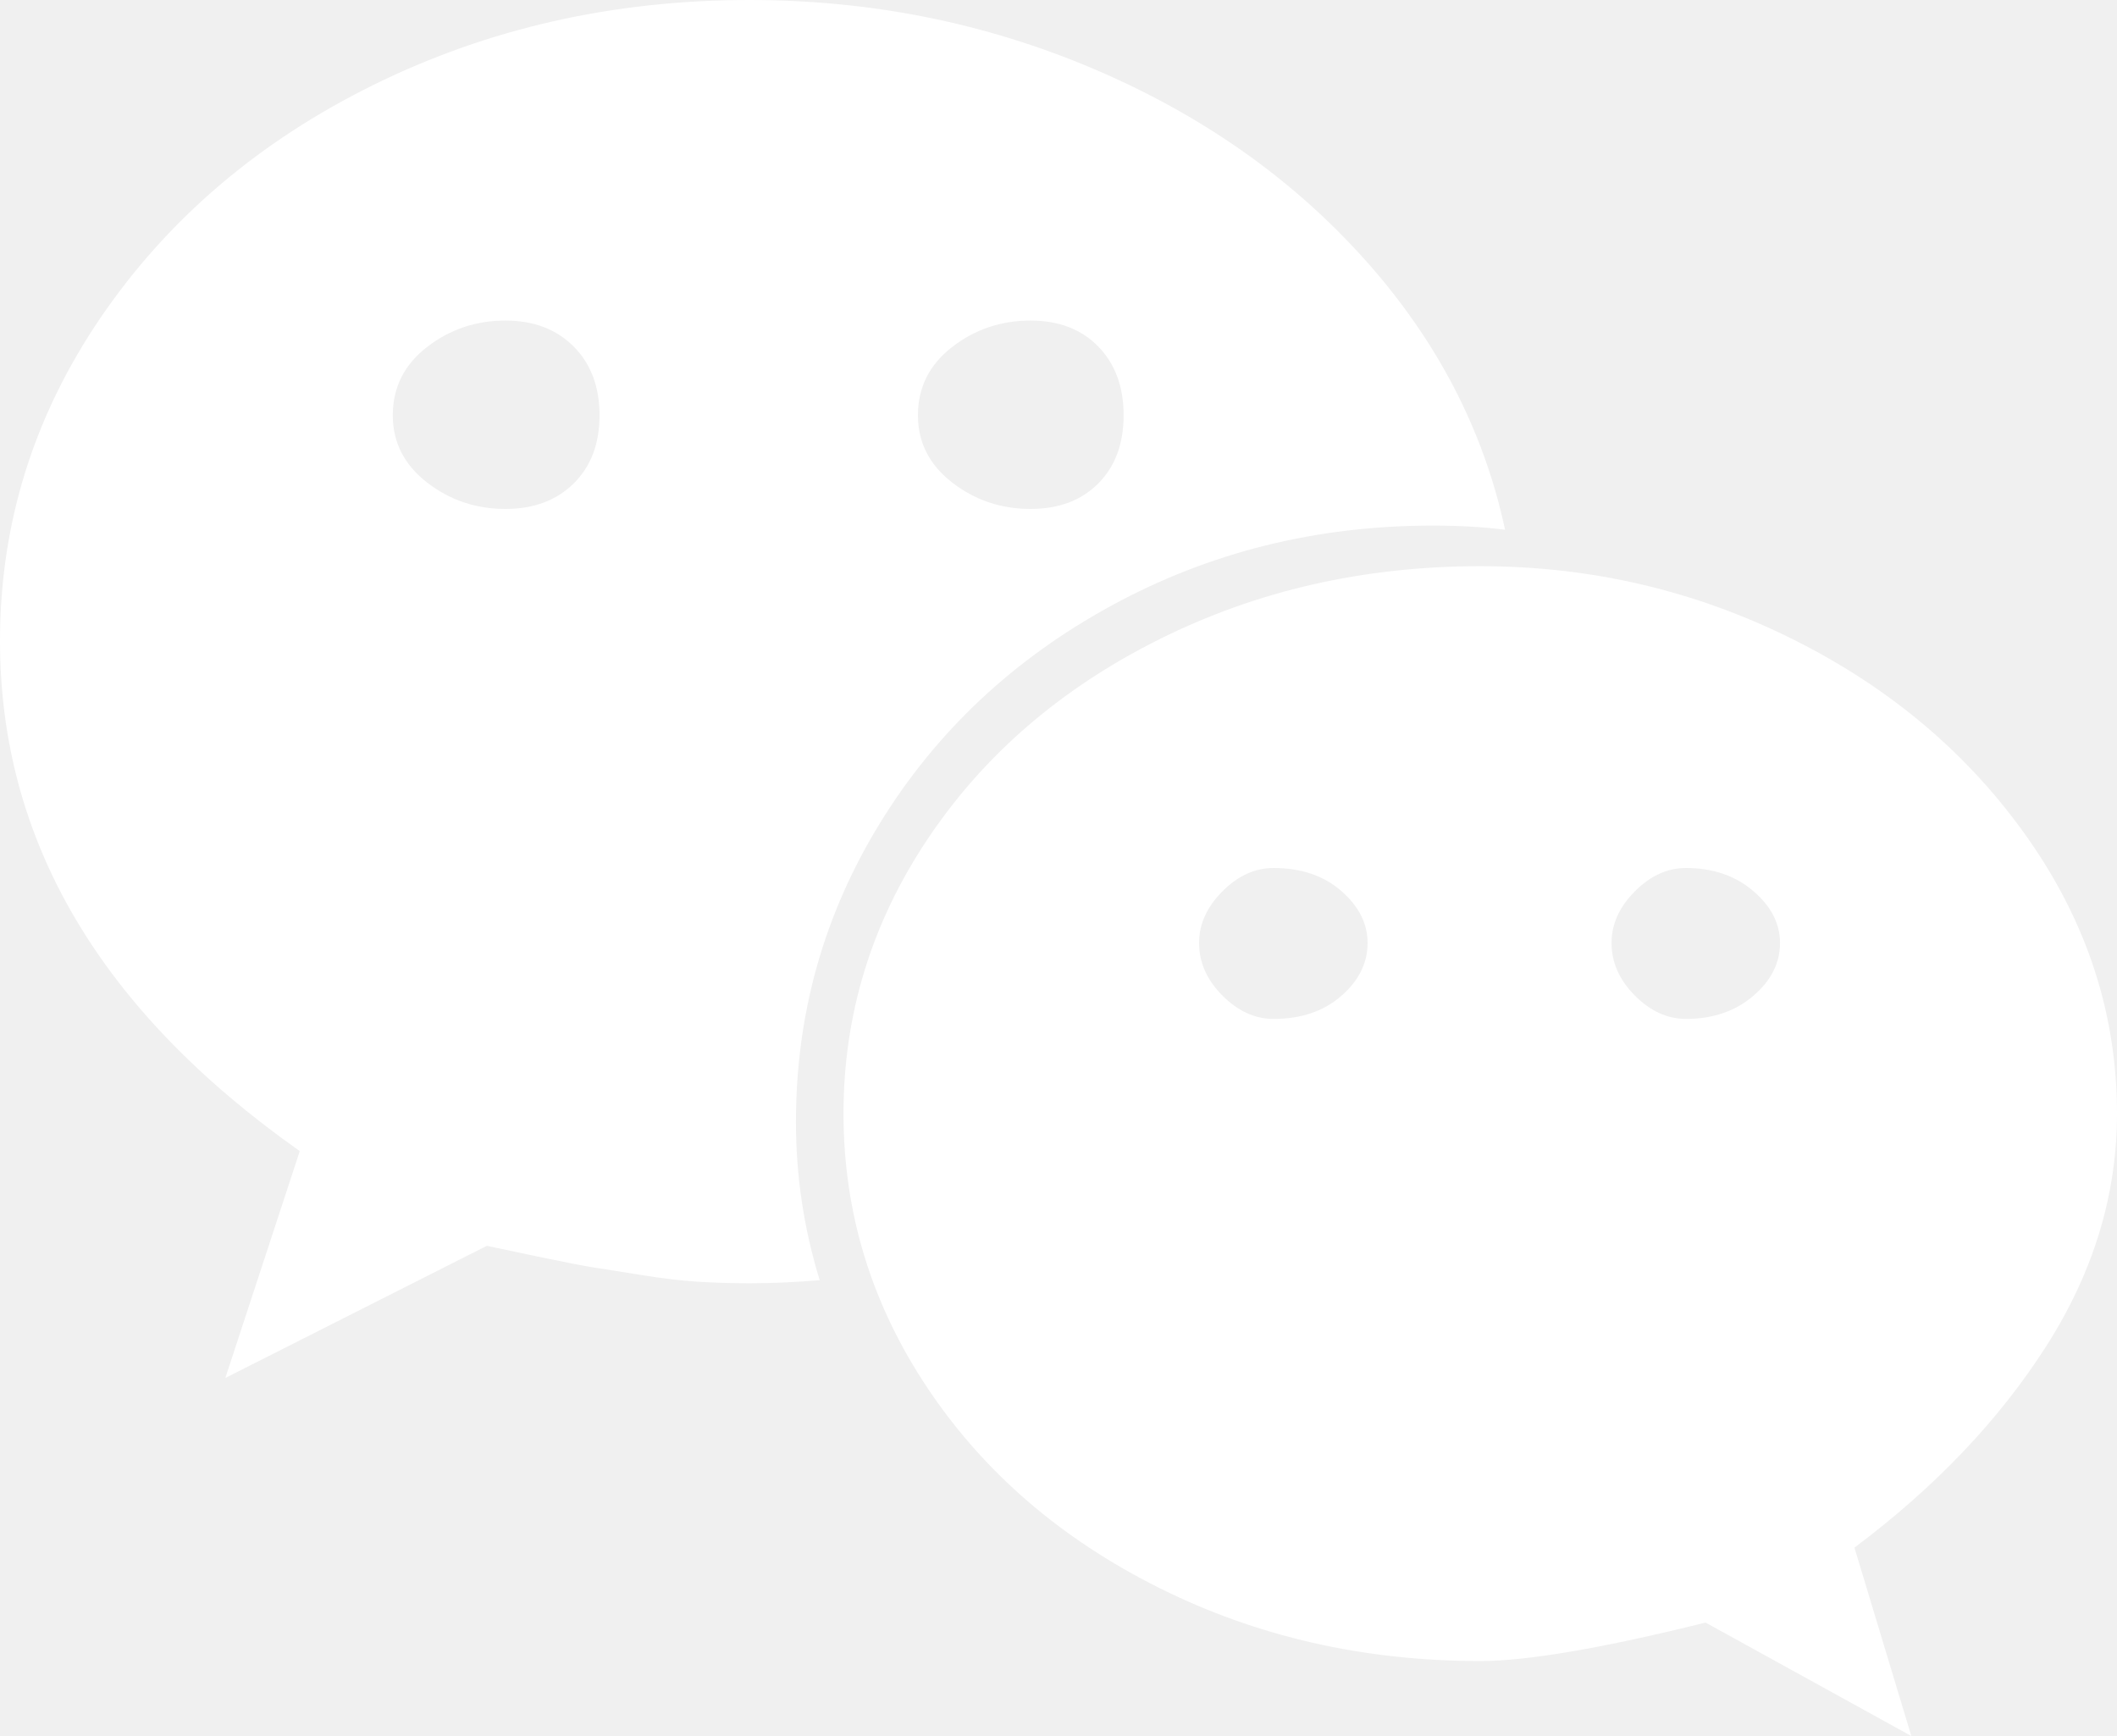
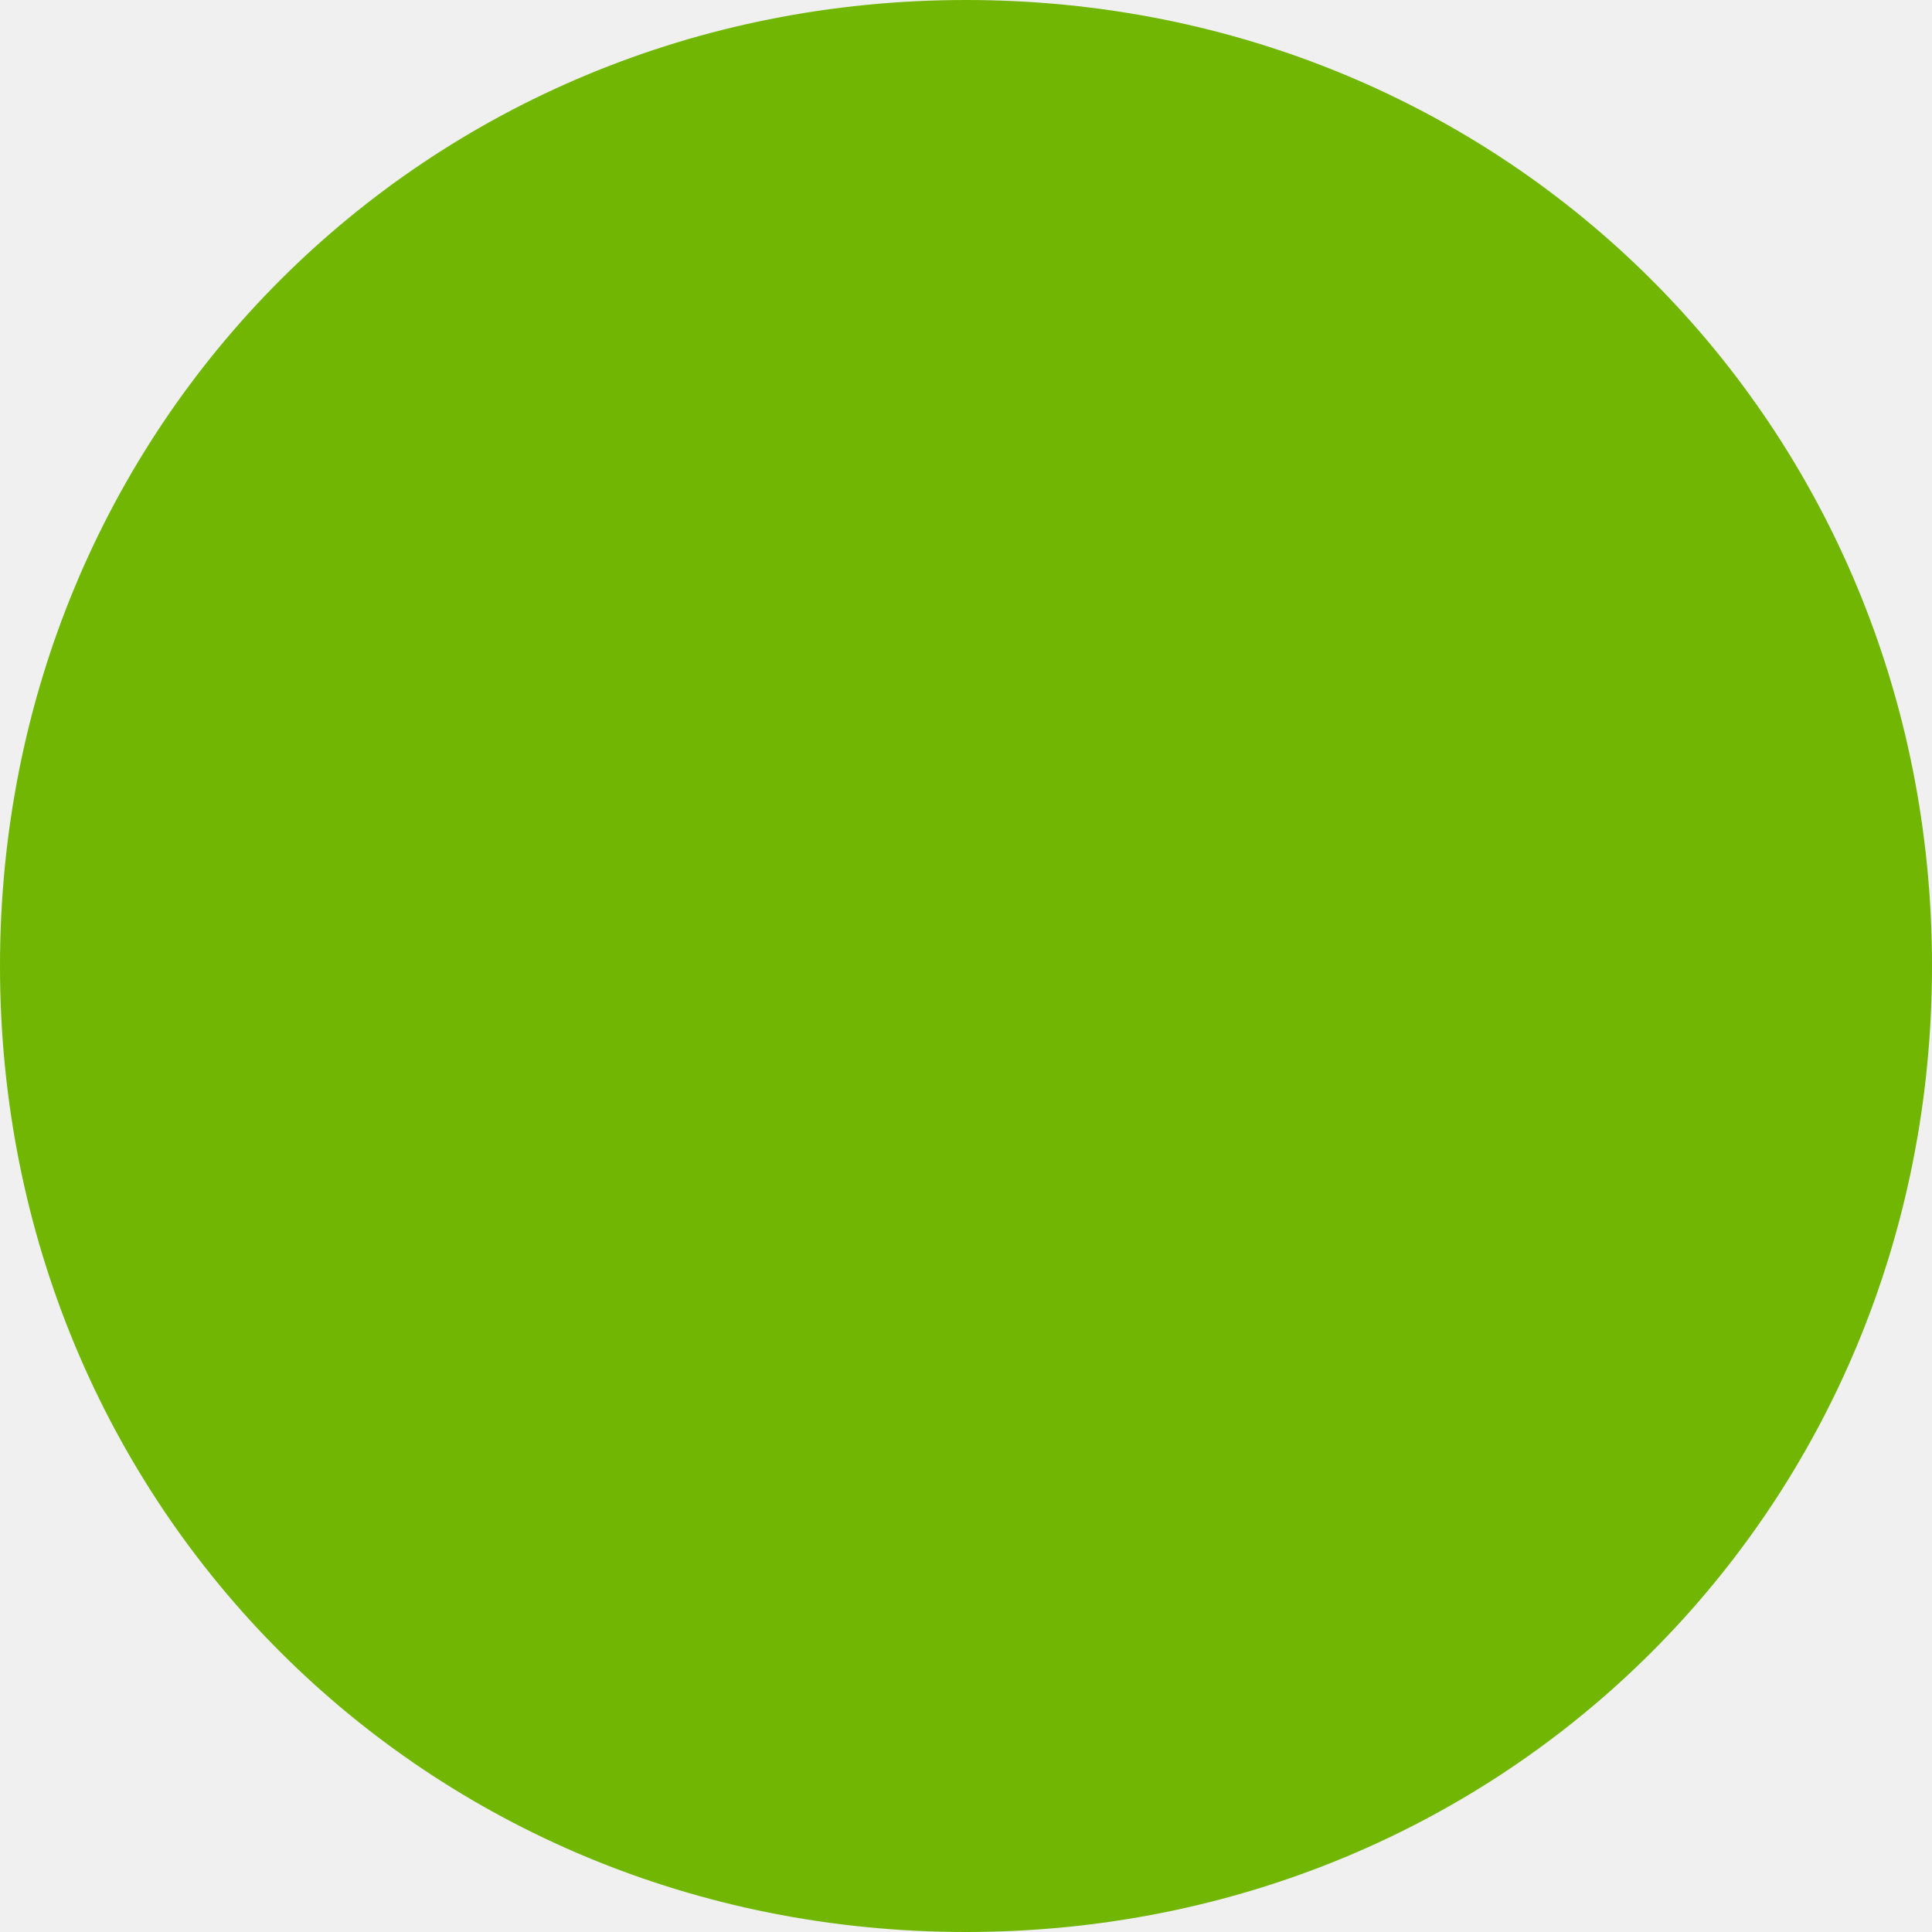
- <svg xmlns="http://www.w3.org/2000/svg" version="1.1" width="50px" height="41px">
-   <g transform="matrix(1 0 0 1 -759 -2513 )">
-     <path d="M 13.55 11.418  C 13.957 11.016  14.16 10.479  14.16 9.808  C 14.16 9.136  13.957 8.595  13.55 8.185  C 13.143 7.776  12.606 7.571  11.938 7.571  C 11.239 7.571  10.62 7.78  10.083 8.198  C 9.546 8.615  9.277 9.152  9.277 9.808  C 9.277 10.447  9.546 10.975  10.083 11.393  C 10.62 11.811  11.239 12.02  11.938 12.02  C 12.606 12.02  13.143 11.819  13.55 11.418  Z M 31.677 23.523  C 32.092 23.163  32.3 22.745  32.3 22.27  C 32.3 21.811  32.092 21.401  31.677 21.041  C 31.262 20.68  30.729 20.5  30.078 20.5  C 29.639 20.5  29.236 20.684  28.87 21.053  C 28.503 21.422  28.32 21.827  28.32 22.27  C 28.32 22.729  28.503 23.142  28.87 23.511  C 29.236 23.88  29.639 24.064  30.078 24.064  C 30.729 24.064  31.262 23.884  31.677 23.523  Z M 25.94 11.418  C 26.339 11.016  26.538 10.479  26.538 9.808  C 26.538 9.136  26.339 8.595  25.94 8.185  C 25.541 7.776  25.008 7.571  24.341 7.571  C 23.641 7.571  23.022 7.78  22.485 8.198  C 21.948 8.615  21.68 9.152  21.68 9.808  C 21.68 10.447  21.948 10.975  22.485 11.393  C 23.022 11.811  23.641 12.02  24.341 12.02  C 25.008 12.02  25.541 11.819  25.94 11.418  Z M 41.406 23.523  C 41.829 23.163  42.041 22.745  42.041 22.27  C 42.041 21.811  41.829 21.401  41.406 21.041  C 40.983 20.68  40.454 20.5  39.819 20.5  C 39.38 20.5  38.977 20.684  38.611 21.053  C 38.245 21.422  38.062 21.827  38.062 22.27  C 38.062 22.729  38.245 23.142  38.611 23.511  C 38.977 23.88  39.38 24.064  39.819 24.064  C 40.454 24.064  40.983 23.884  41.406 23.523  Z M 32.214 6.108  C 33.931 8.017  35.042 10.152  35.547 12.511  C 35.042 12.446  34.473 12.413  33.838 12.413  C 31.087 12.413  28.556 13.044  26.245 14.306  C 23.934 15.568  22.115 17.276  20.789 19.431  C 19.462 21.586  18.799 23.941  18.799 26.498  C 18.799 27.776  18.986 29.021  19.36 30.234  C 18.791 30.283  18.237 30.308  17.7 30.308  C 17.277 30.308  16.87 30.295  16.479 30.271  C 16.089 30.246  15.641 30.193  15.137 30.111  C 14.632 30.029  14.27 29.972  14.05 29.939  C 13.831 29.906  13.387 29.82  12.72 29.681  C 12.052 29.541  11.646 29.455  11.499 29.423  L 5.322 32.544  L 7.08 27.186  C 2.36 23.859  0 19.845  0 15.141  C 0 12.372  0.793 9.824  2.38 7.497  C 3.967 5.17  6.116 3.339  8.826 2.003  C 11.536 0.668  14.494 0  17.7 0  C 20.565 0  23.271 0.541  25.818 1.622  C 28.365 2.704  30.497 4.199  32.214 6.108  Z M 47.913 19.824  C 49.304 21.815  50 23.974  50 26.301  C 50 28.218  49.443 30.049  48.328 31.795  C 47.213 33.54  45.703 35.125  43.799 36.551  L 45.142 41  L 40.283 38.321  C 37.842 38.927  36.068 39.23  34.961 39.23  C 32.21 39.23  29.679 38.653  27.368 37.497  C 25.057 36.342  23.238 34.773  21.912 32.79  C 20.585 30.807  19.922 28.644  19.922 26.301  C 19.922 23.958  20.585 21.795  21.912 19.812  C 23.238 17.829  25.057 16.26  27.368 15.105  C 29.679 13.949  32.21 13.372  34.961 13.372  C 37.581 13.372  40.047 13.949  42.358 15.105  C 44.67 16.26  46.521 17.833  47.913 19.824  Z " fill-rule="nonzero" fill="#ffffff" stroke="none" transform="matrix(1 0 0 1 759 2513 )" />
+ <svg xmlns="http://www.w3.org/2000/svg" version="1.1" width="71px" height="71px">
+   <g transform="matrix(1 0 0 1 -749 -2523 )">
+     <path d="M 784.5 2523  C 804.38 2523  820 2538.62  820 2558.5  C 820 2578.38  804.38 2594  784.5 2594  C 764.62 2594  749 2578.38  749 2558.5  C 749 2538.62  764.62 2523  784.5 2523  Z " fill-rule="nonzero" fill="#70b603" stroke="none" />
  </g>
</svg>
